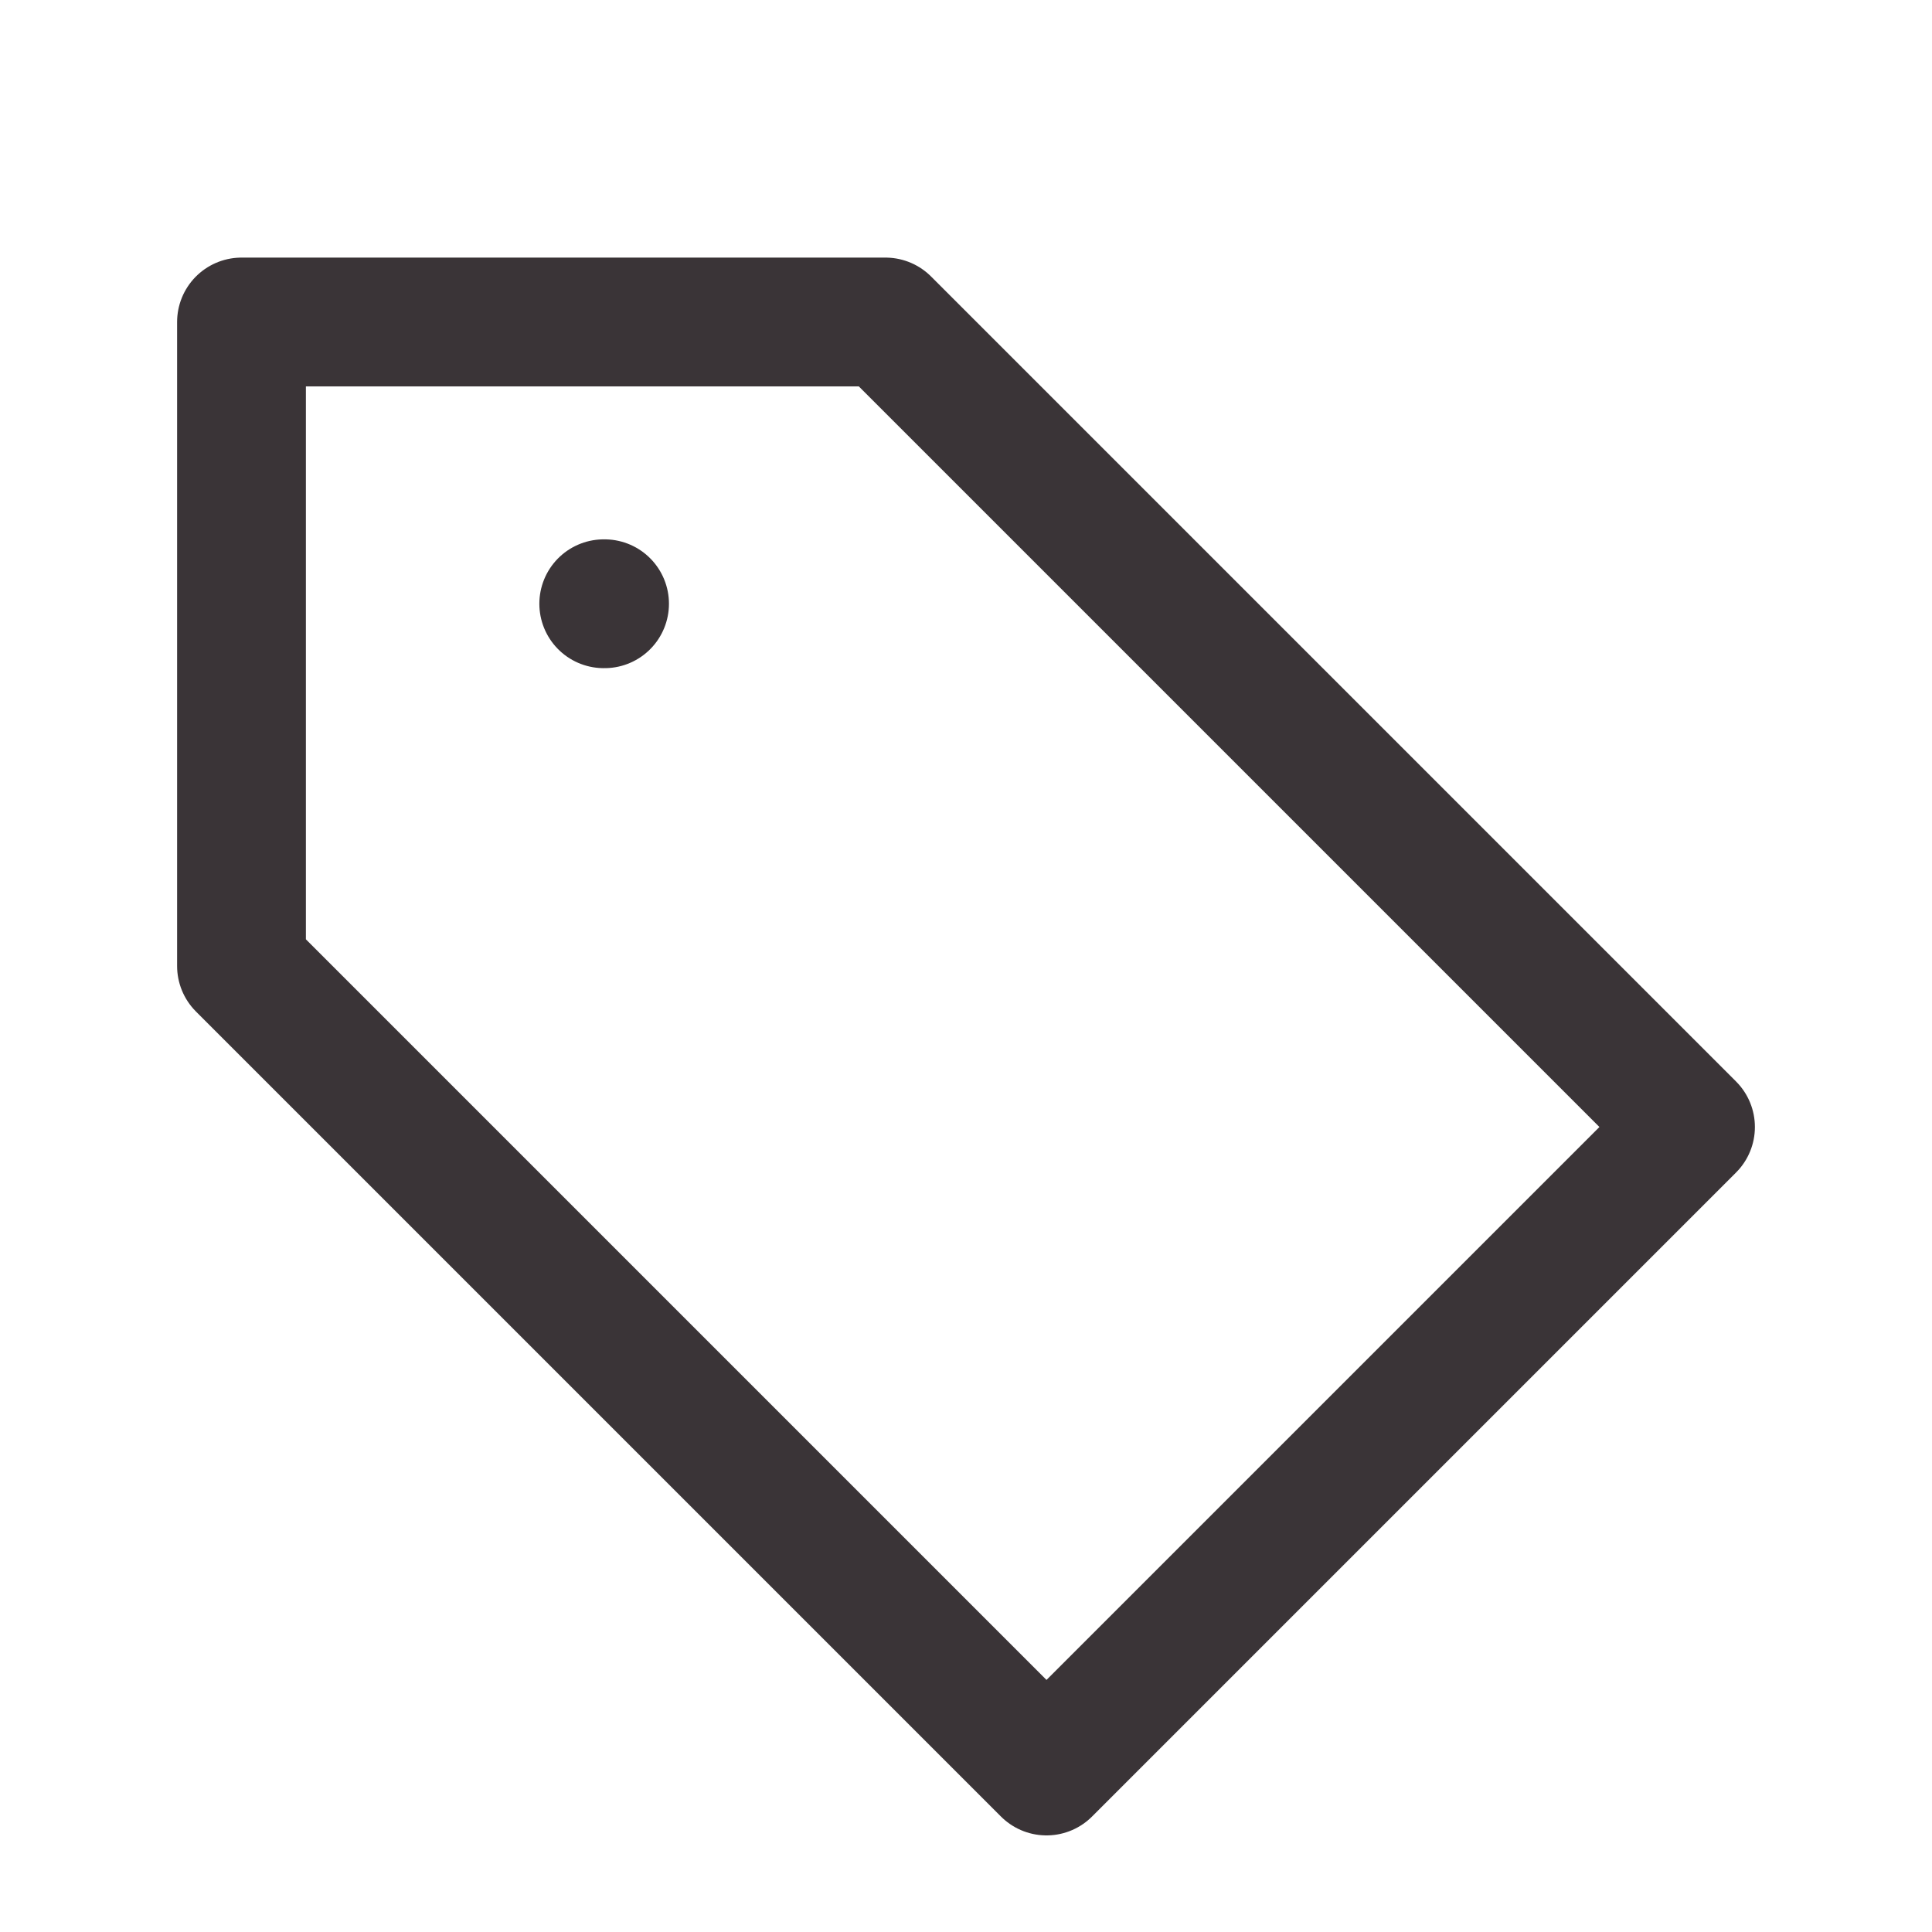
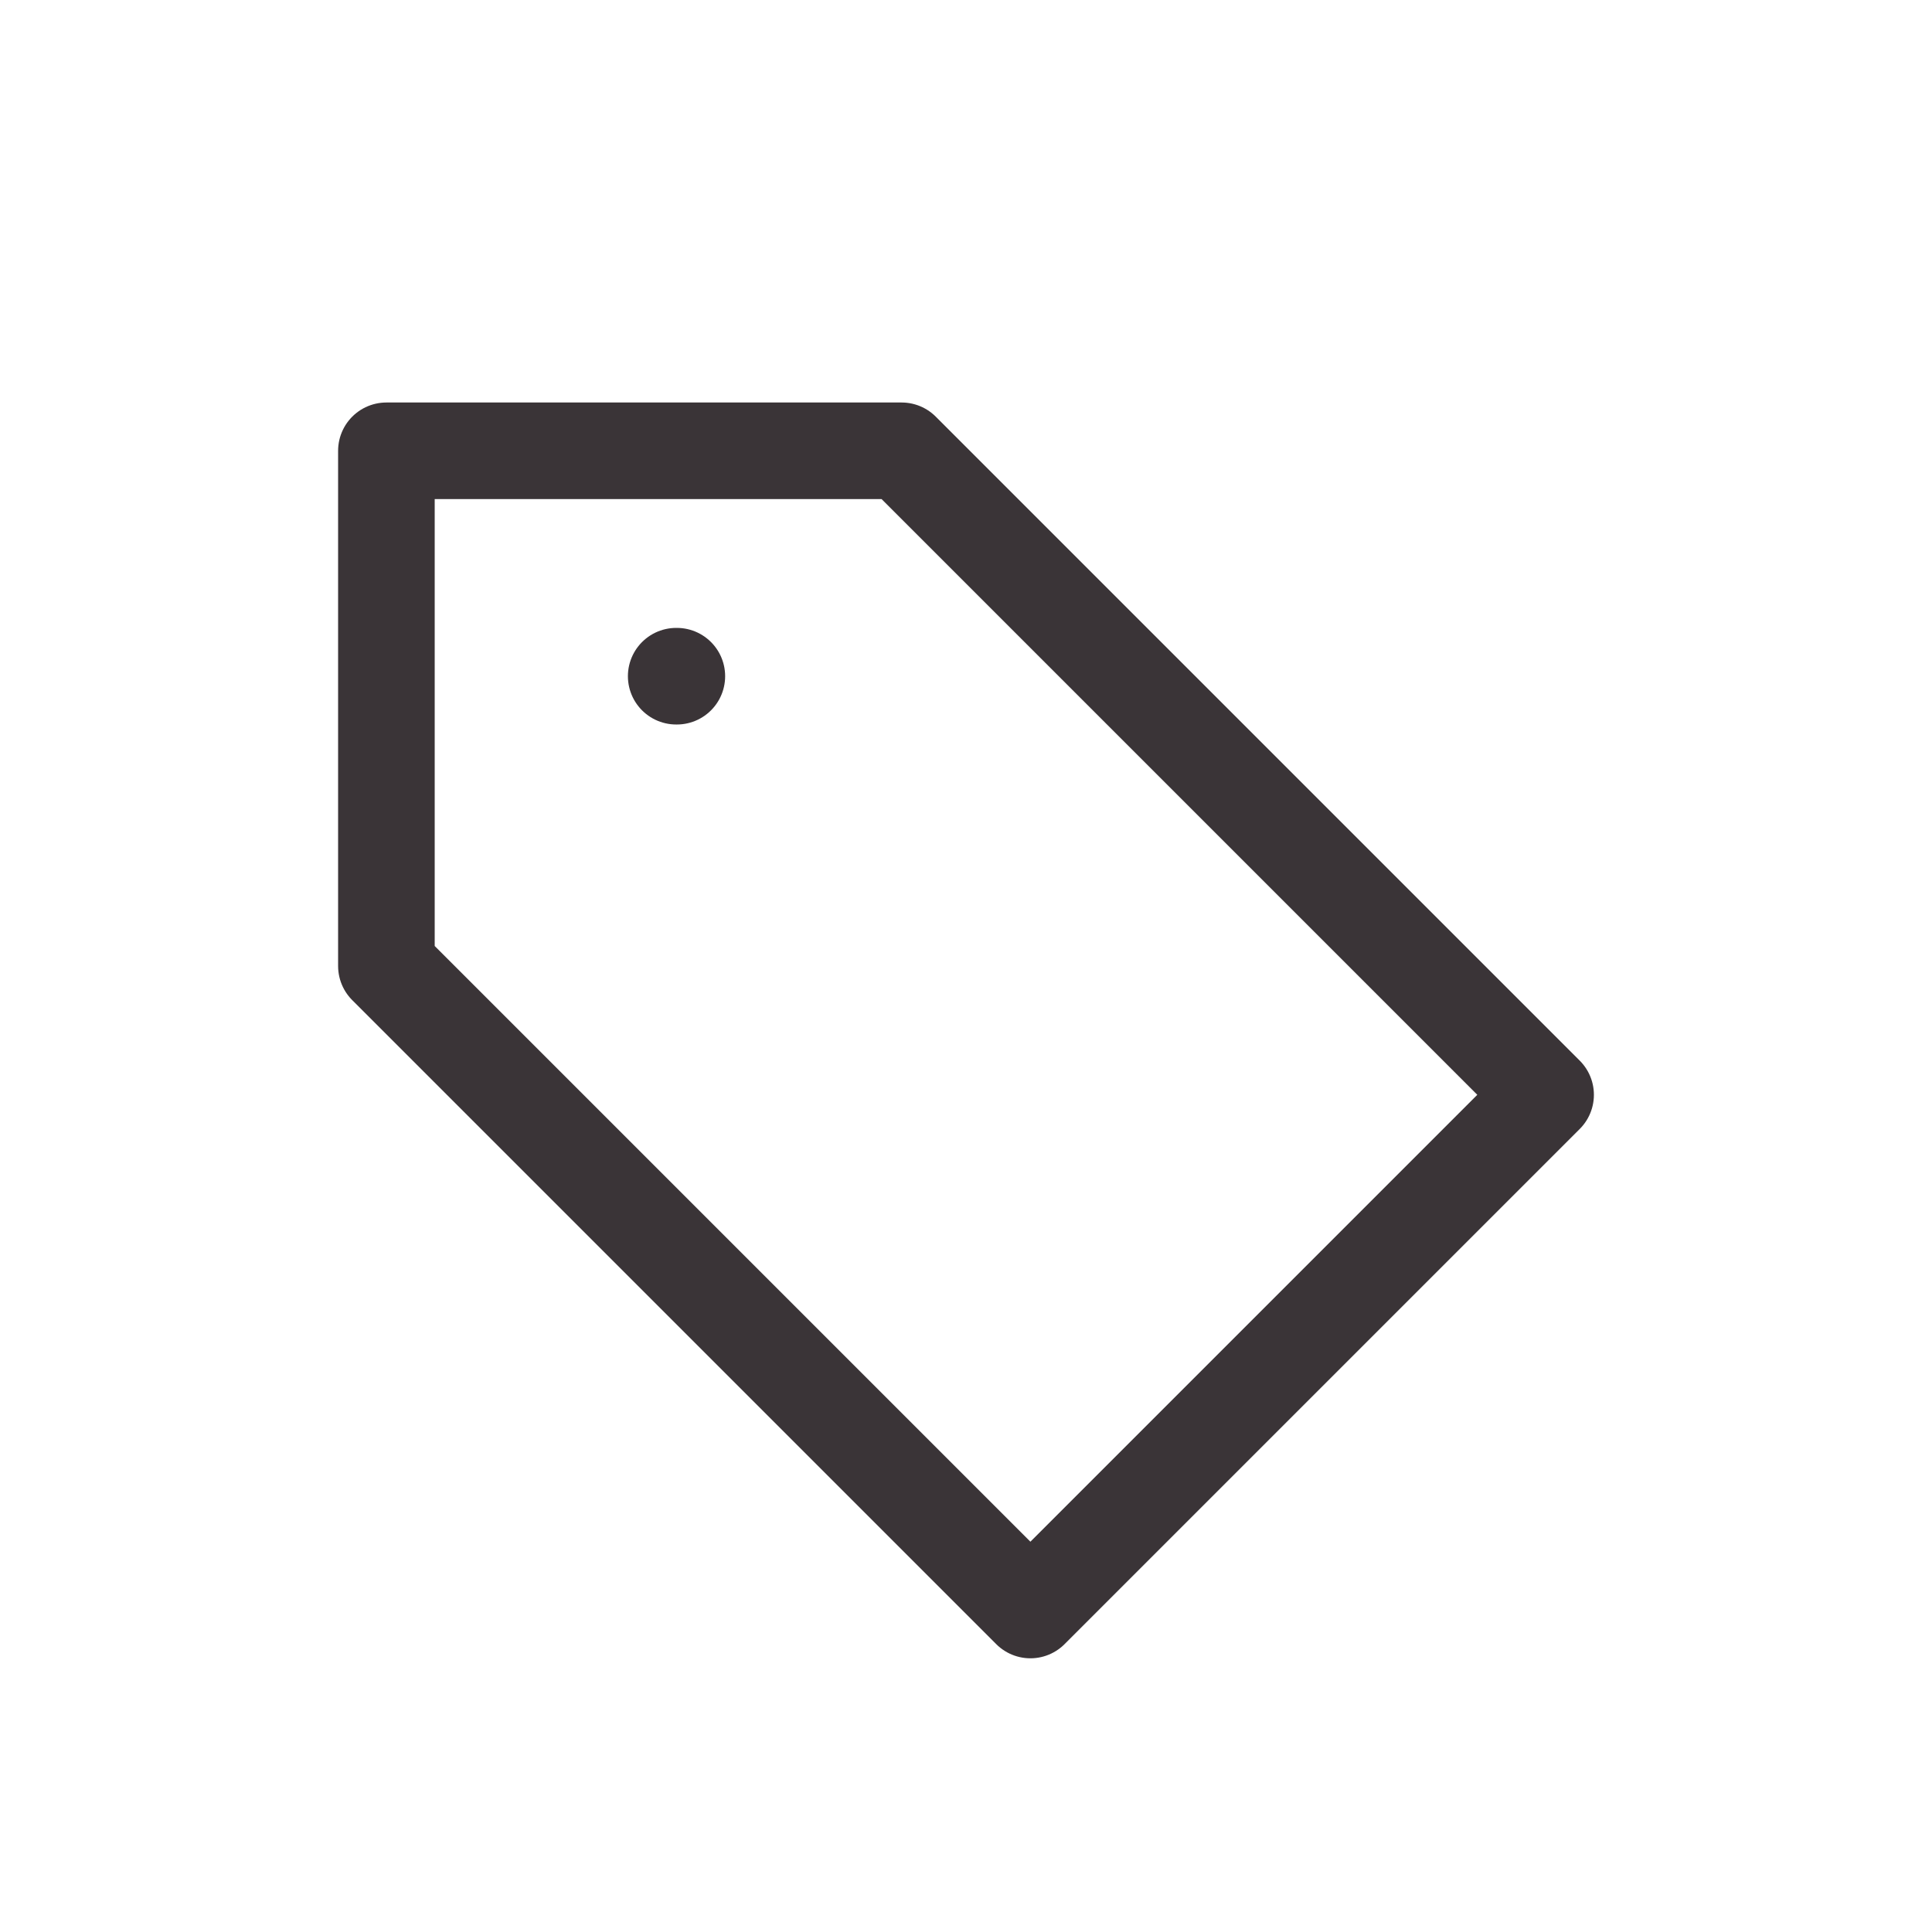
<svg xmlns="http://www.w3.org/2000/svg" viewBox="0 0 24 24" width="24" height="24">
-   <path d="M3 12V4h8l10 10-8 8zM7.5 7.5h.01" fill="none" stroke="#3A3437" stroke-width="1.6" stroke-linecap="round" stroke-linejoin="round" />
+   <path d="M3 12V4h8l10 10-8 8zM7.5 7.5h.01" transform="translate(2.4 2.4) scale(.8)" fill="none" stroke="#3A3437" stroke-width="1.5" stroke-linecap="round" stroke-linejoin="round" />
</svg>
